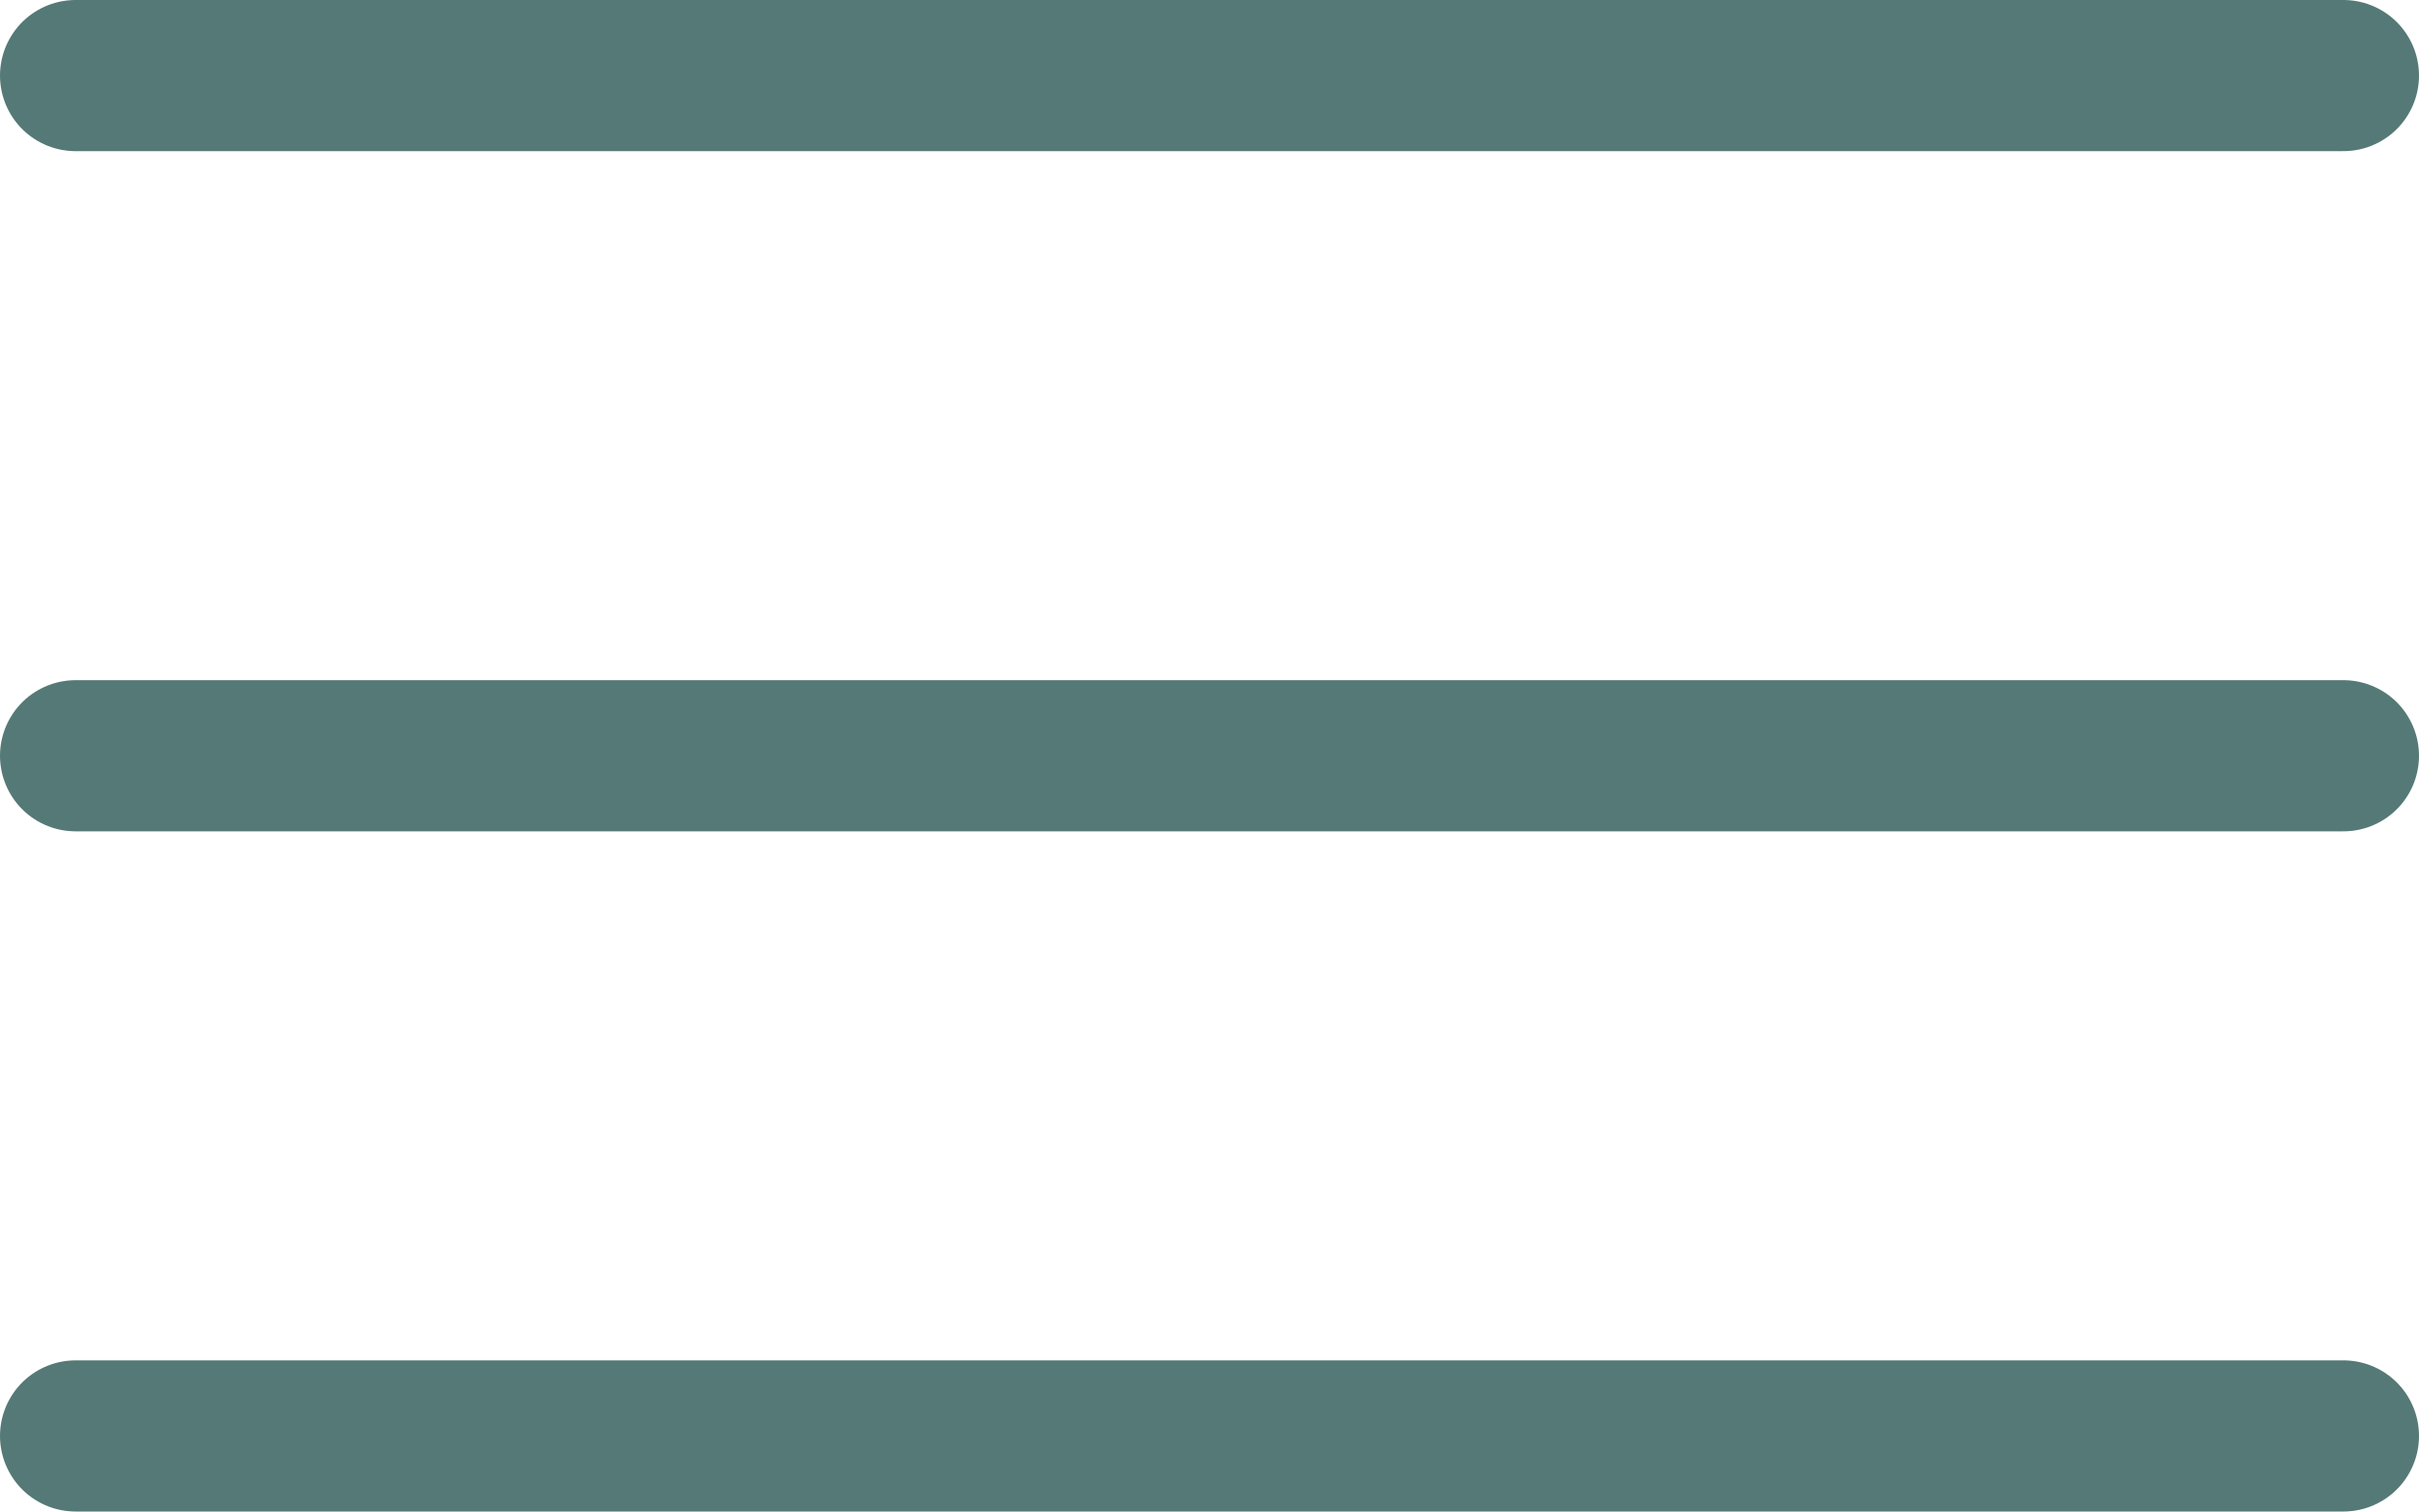
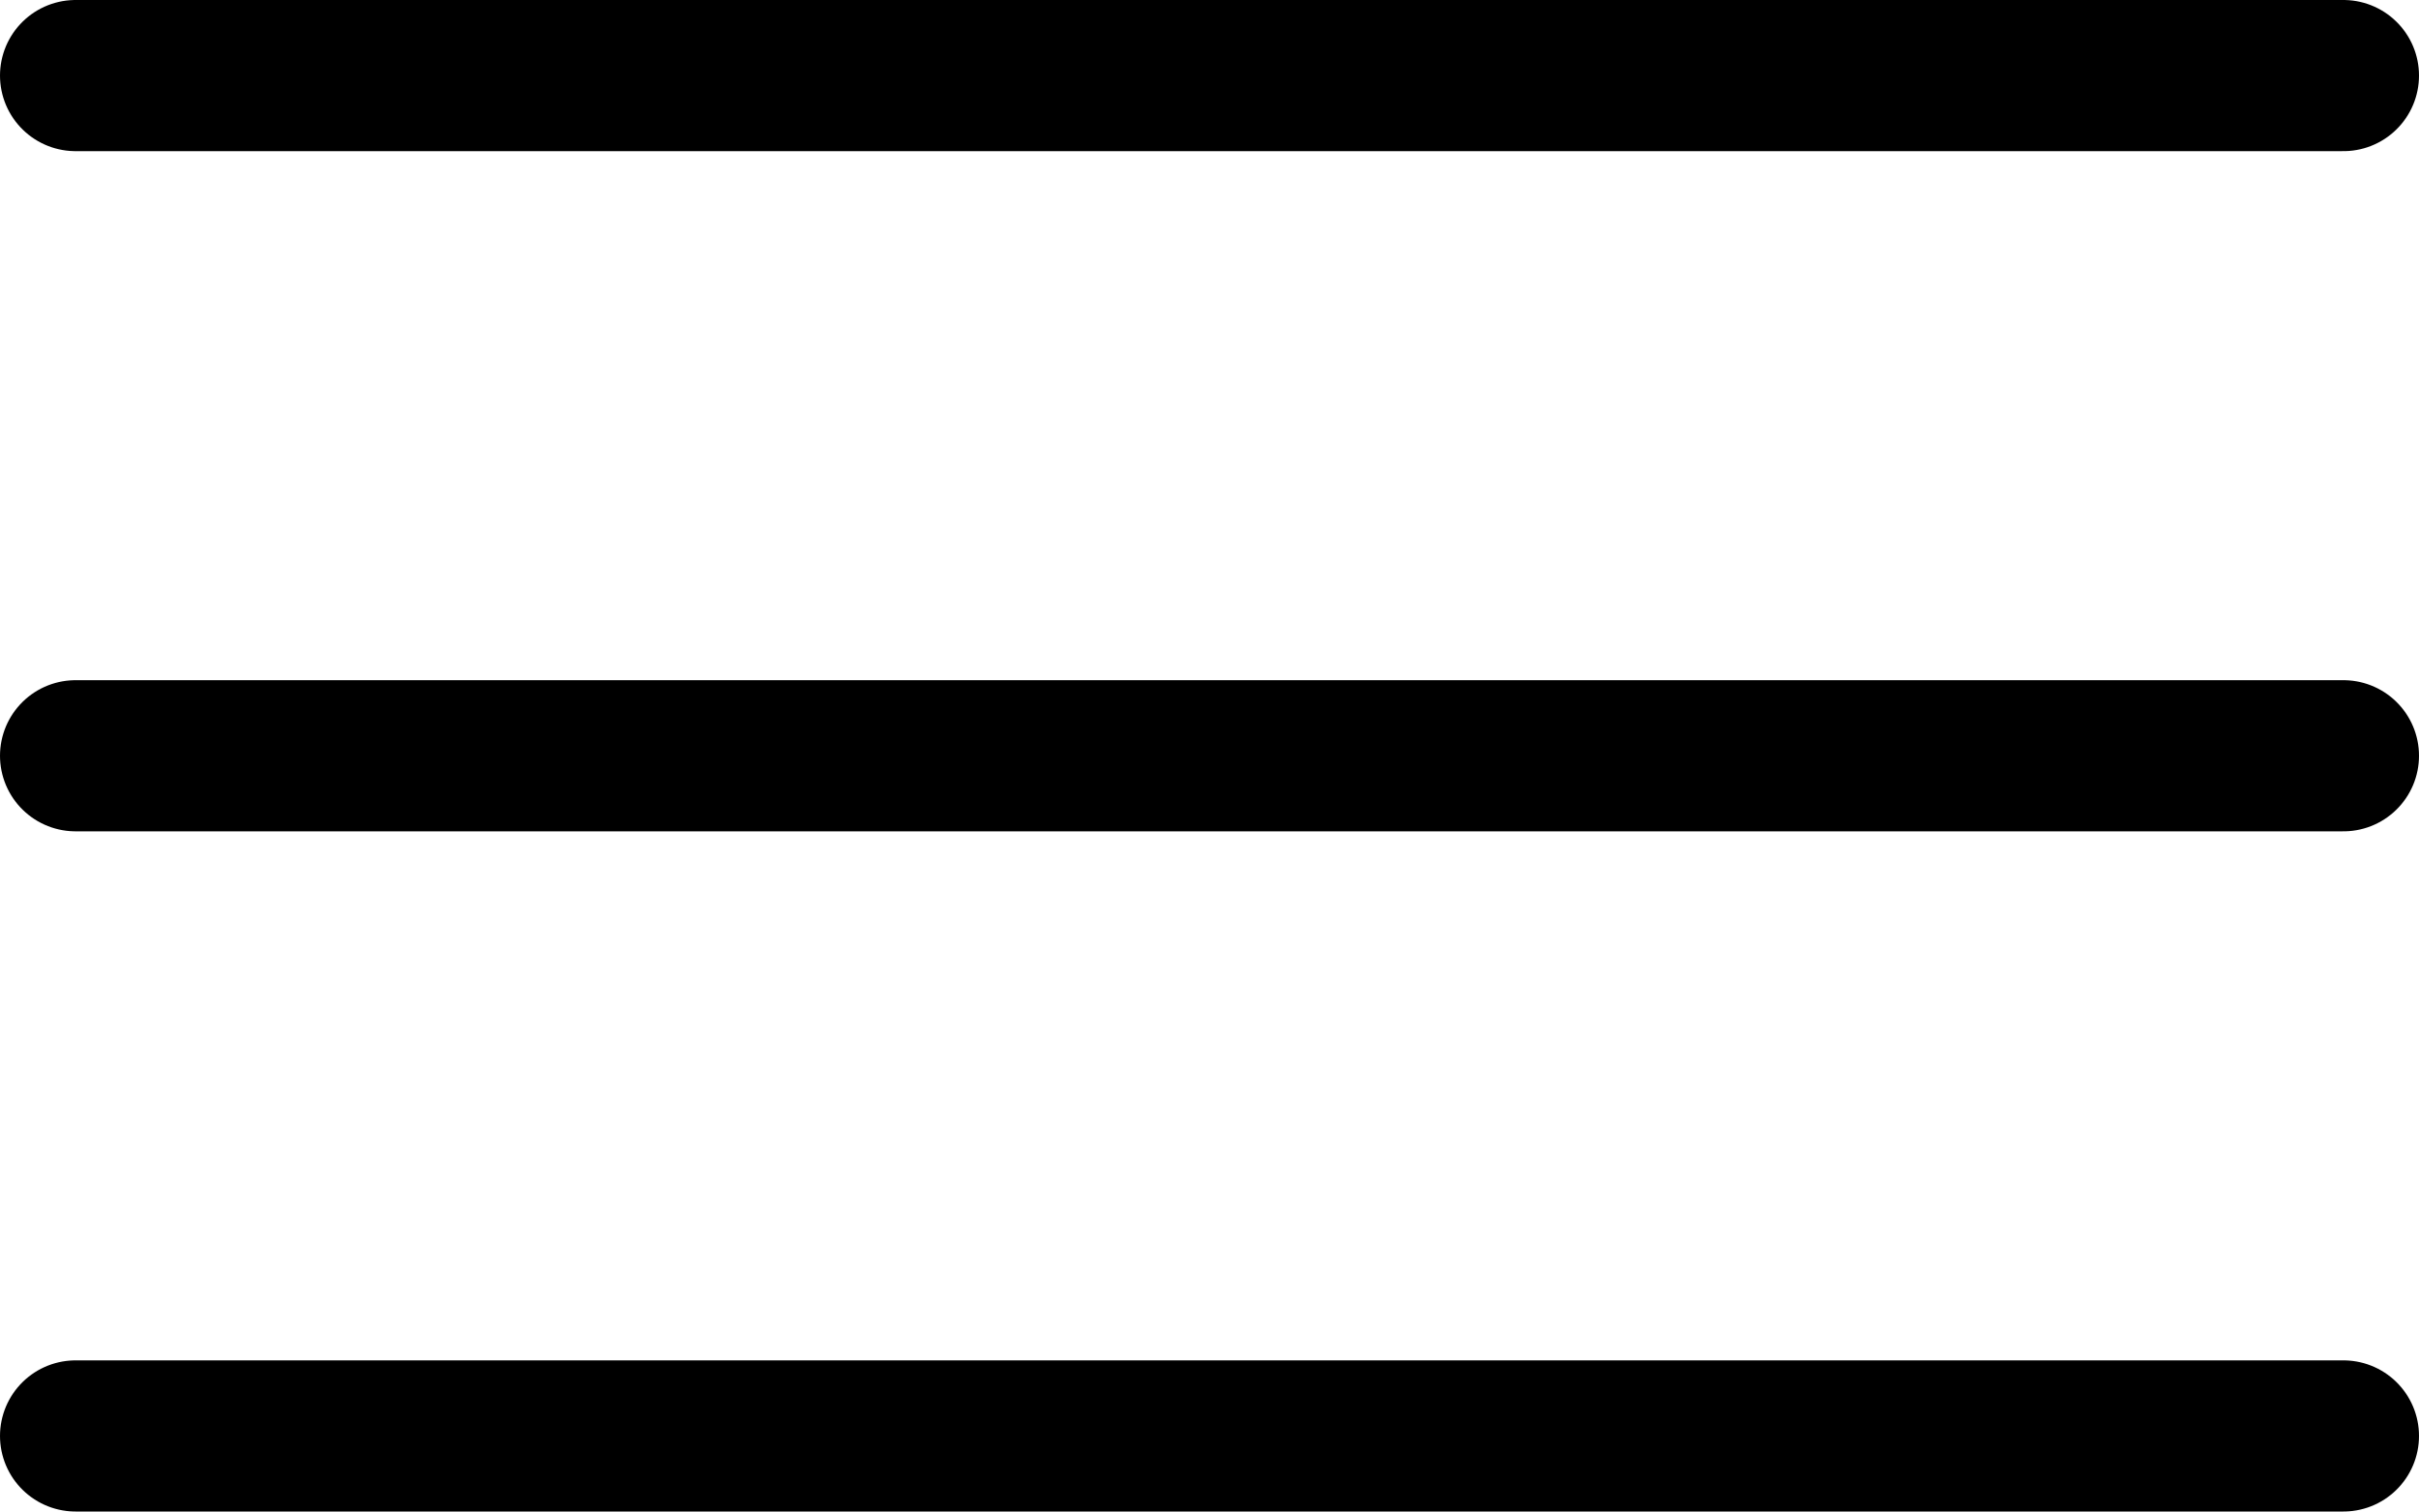
<svg xmlns="http://www.w3.org/2000/svg" width="32" height="20" viewBox="0 0 32 20" fill="none">
-   <path d="M31 1H1M31 10H1M31 19H1" stroke="#557976" stroke-width="2" stroke-linecap="round" stroke-linejoin="round" />
+   <path d="M31 1H1M31 10H1M31 19H1" stroke="currentColor" stroke-width="2" stroke-linecap="round" stroke-linejoin="round" />
</svg>
